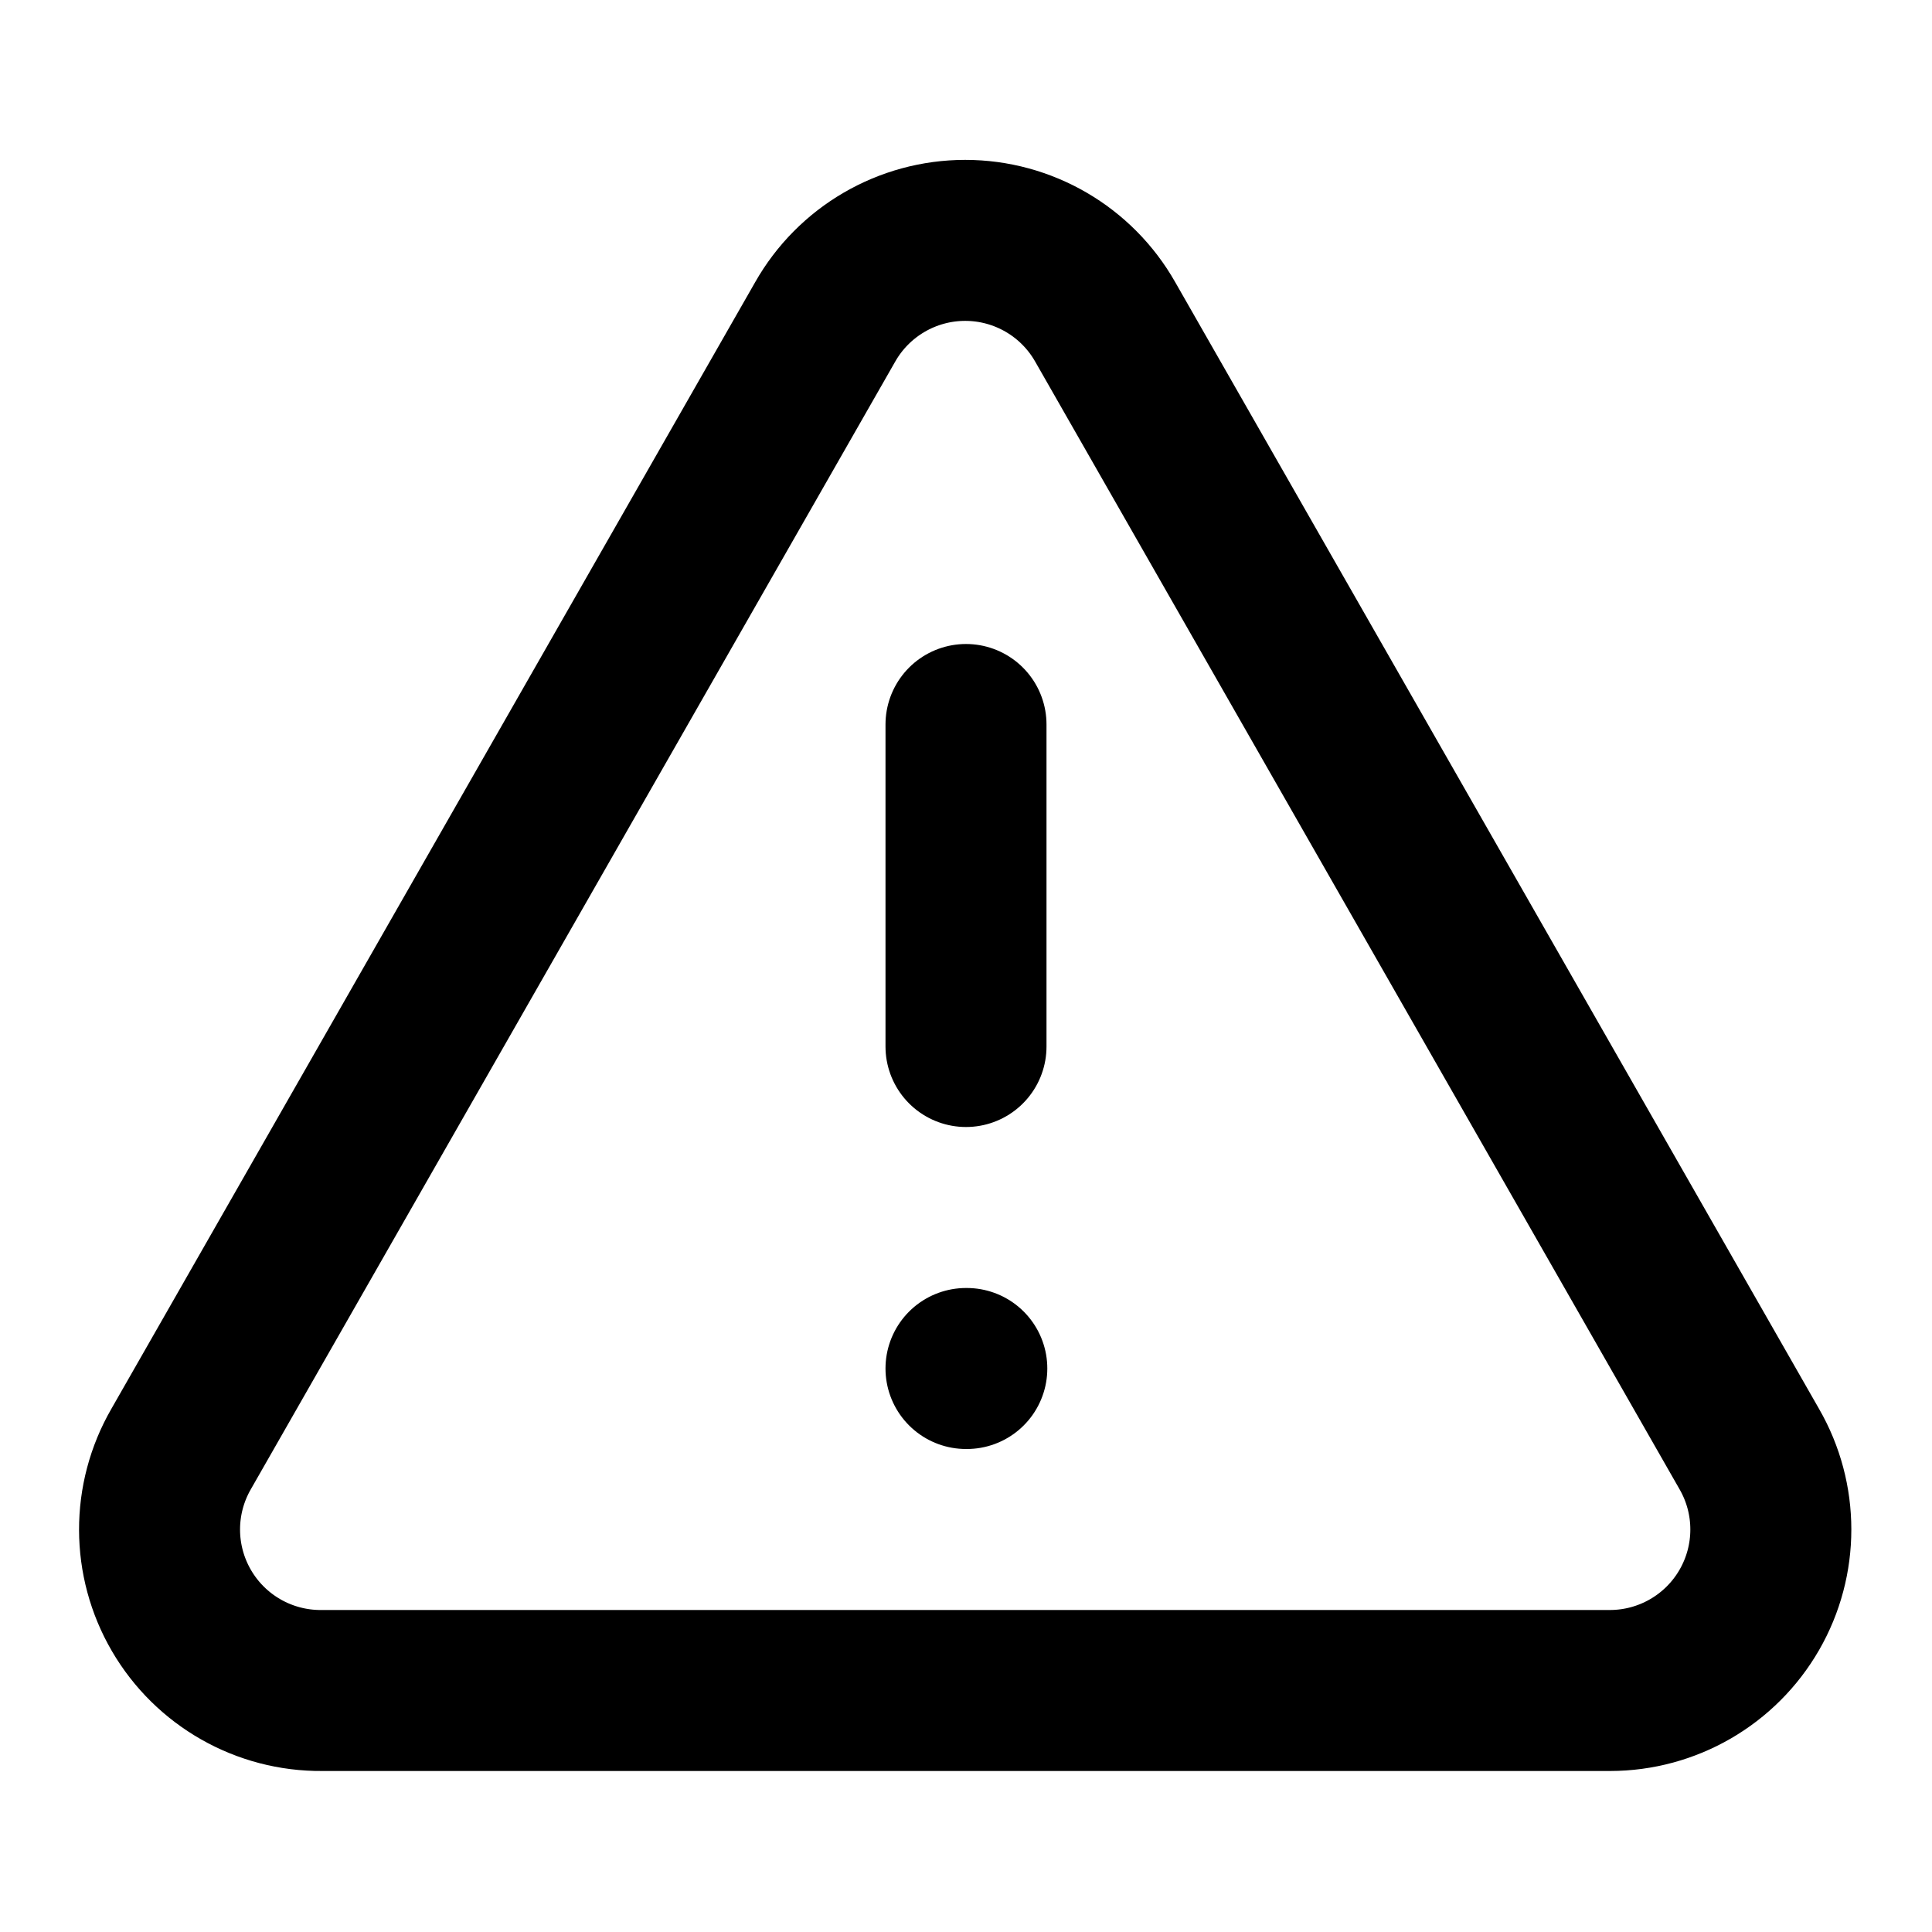
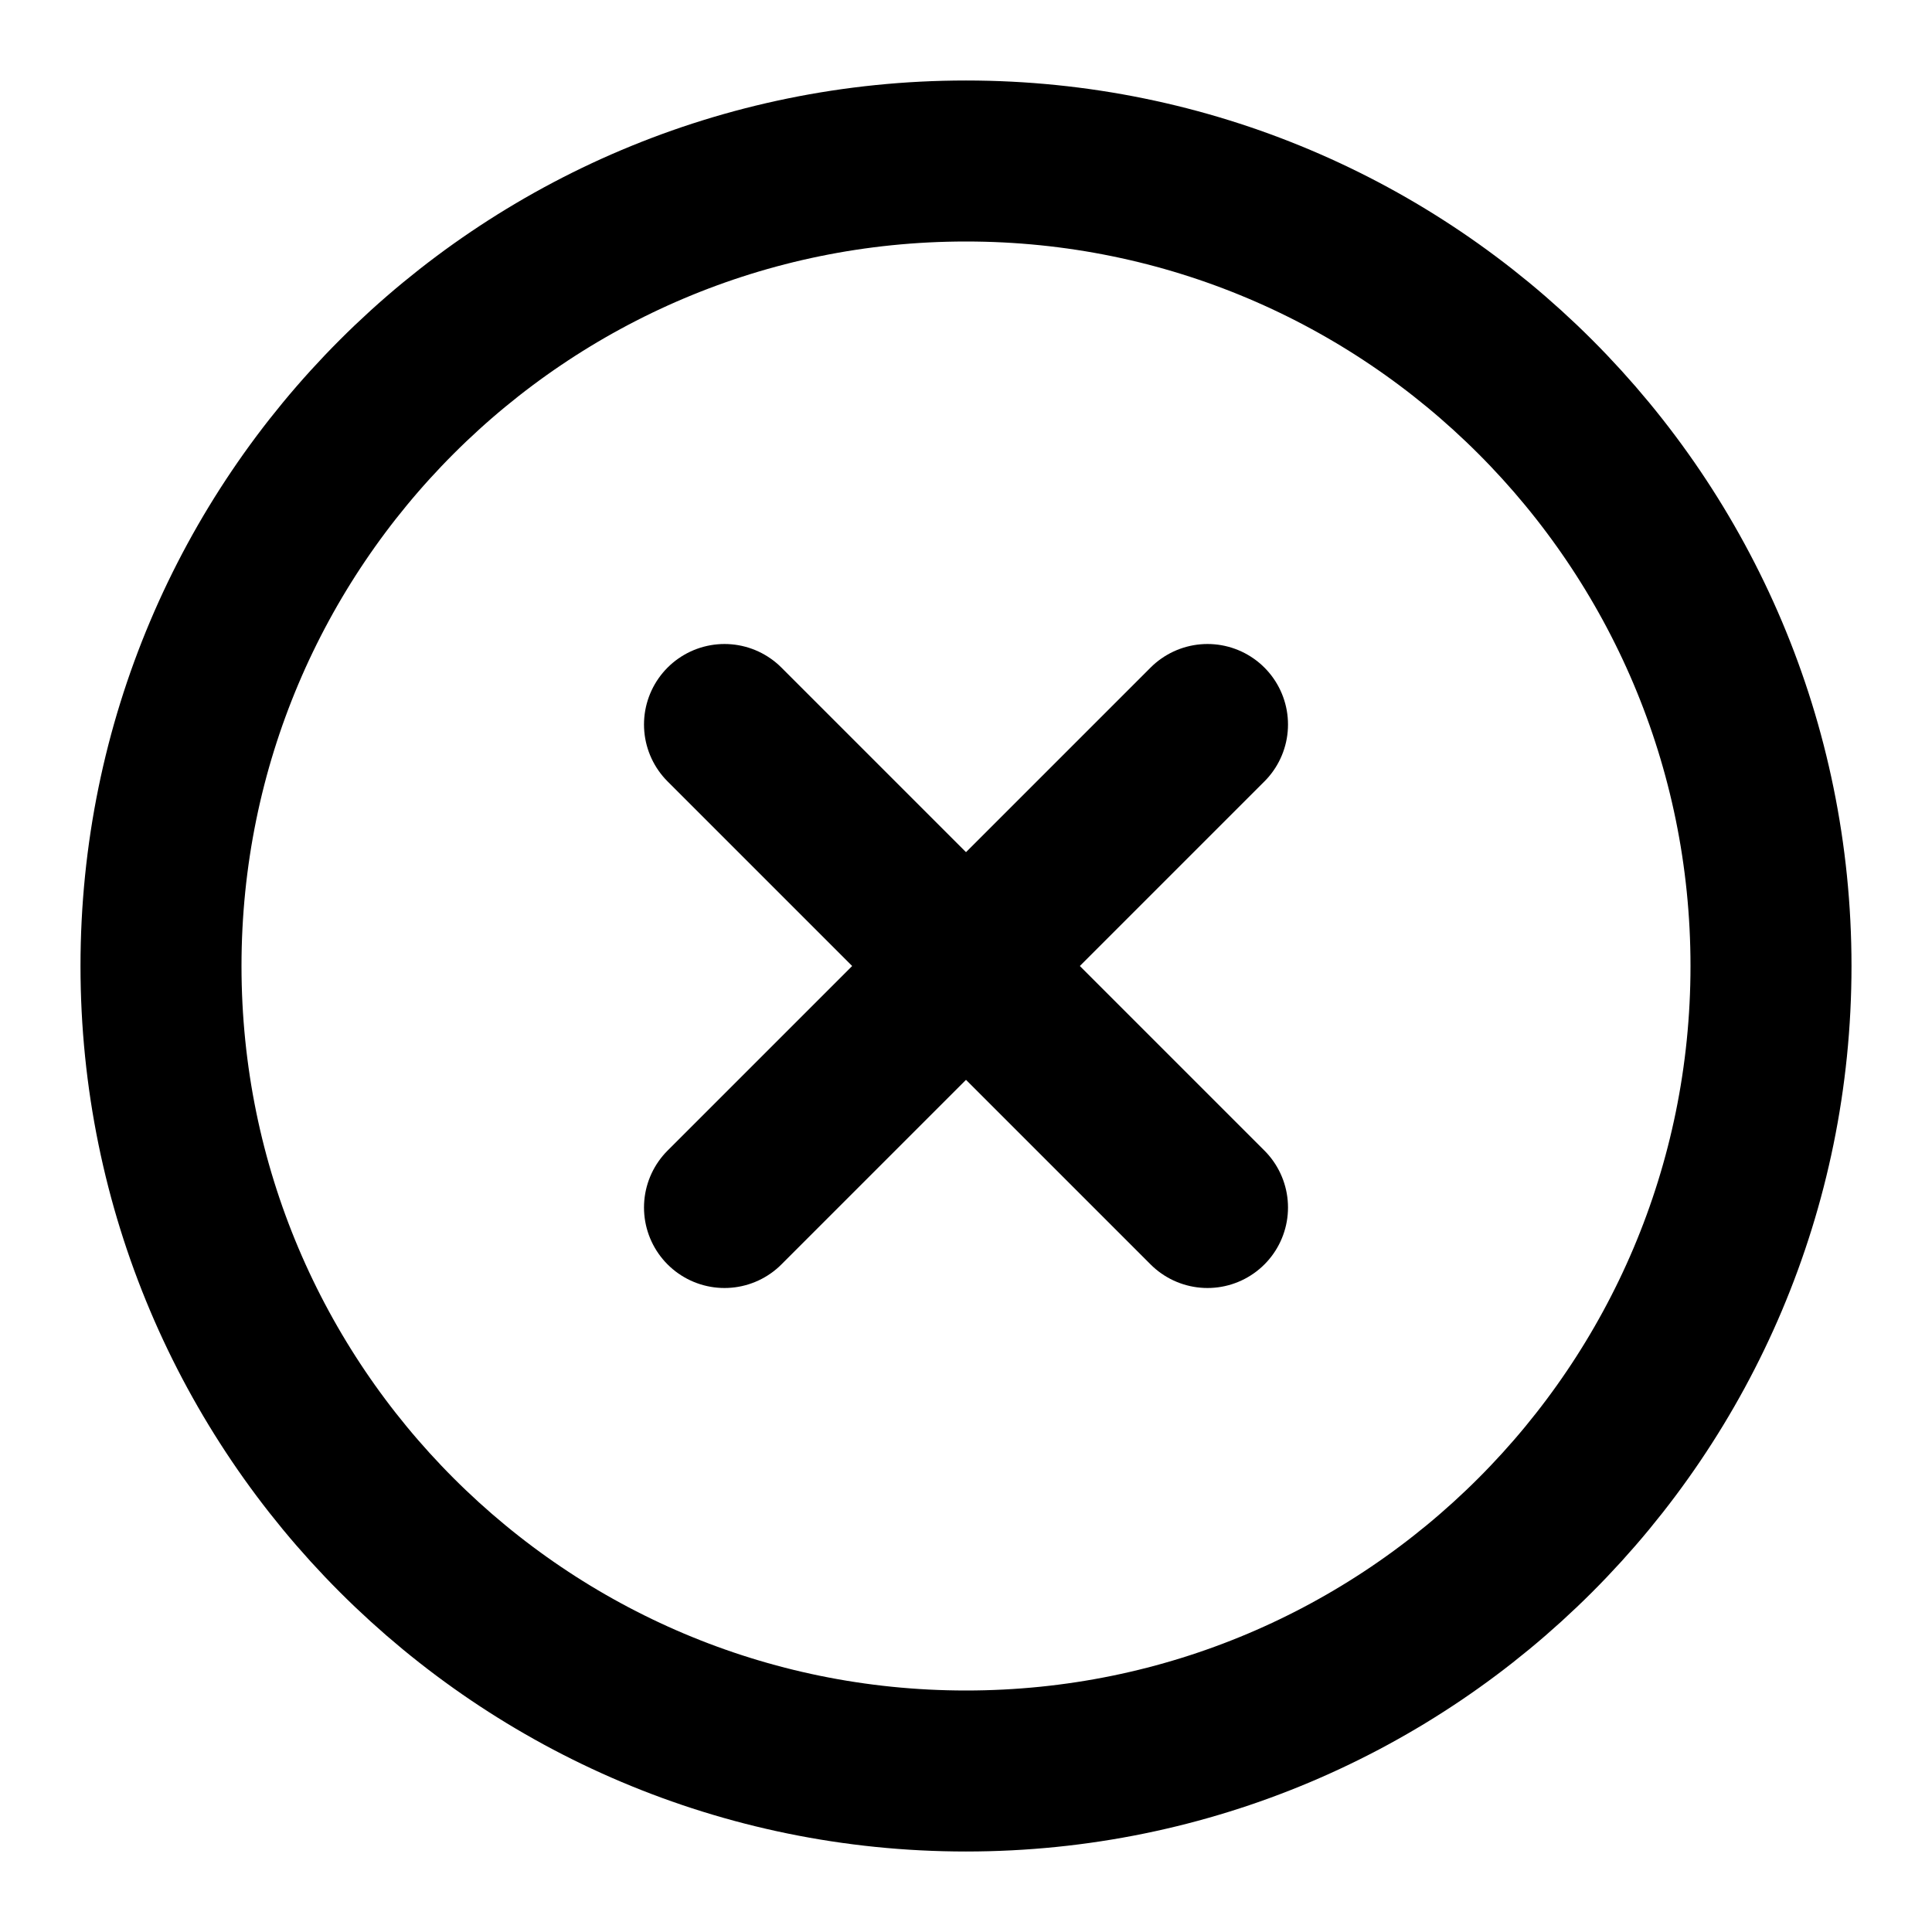
- <svg xmlns="http://www.w3.org/2000/svg" width="24" height="24" viewBox="0 0 24 24" fill="none" stroke="currentColor" stroke-width="2" stroke-linecap="round" stroke-linejoin="round" class="lucide lucide-triangle-alert-icon lucide-triangle-alert">
-   <path d="m21.73 18-8-14a2 2 0 0 0-3.48 0l-8 14A2 2 0 0 0 4 21h16a2 2 0 0 0 1.73-3" />
-   <path d="M12 9v4" />
-   <path d="M12 17h.01" />
+ <svg xmlns="http://www.w3.org/2000/svg" width="24" height="24" viewBox="0 0 24 24" fill="none" stroke="currentColor" stroke-width="2" stroke-linecap="round" stroke-linejoin="round" class="lucide lucide-circle-x-icon lucide-circle-x">
+   <circle cx="12" cy="12" r="10" />
+   <path d="m15 9-6 6" />
+   <path d="m9 9 6 6" />
</svg>
